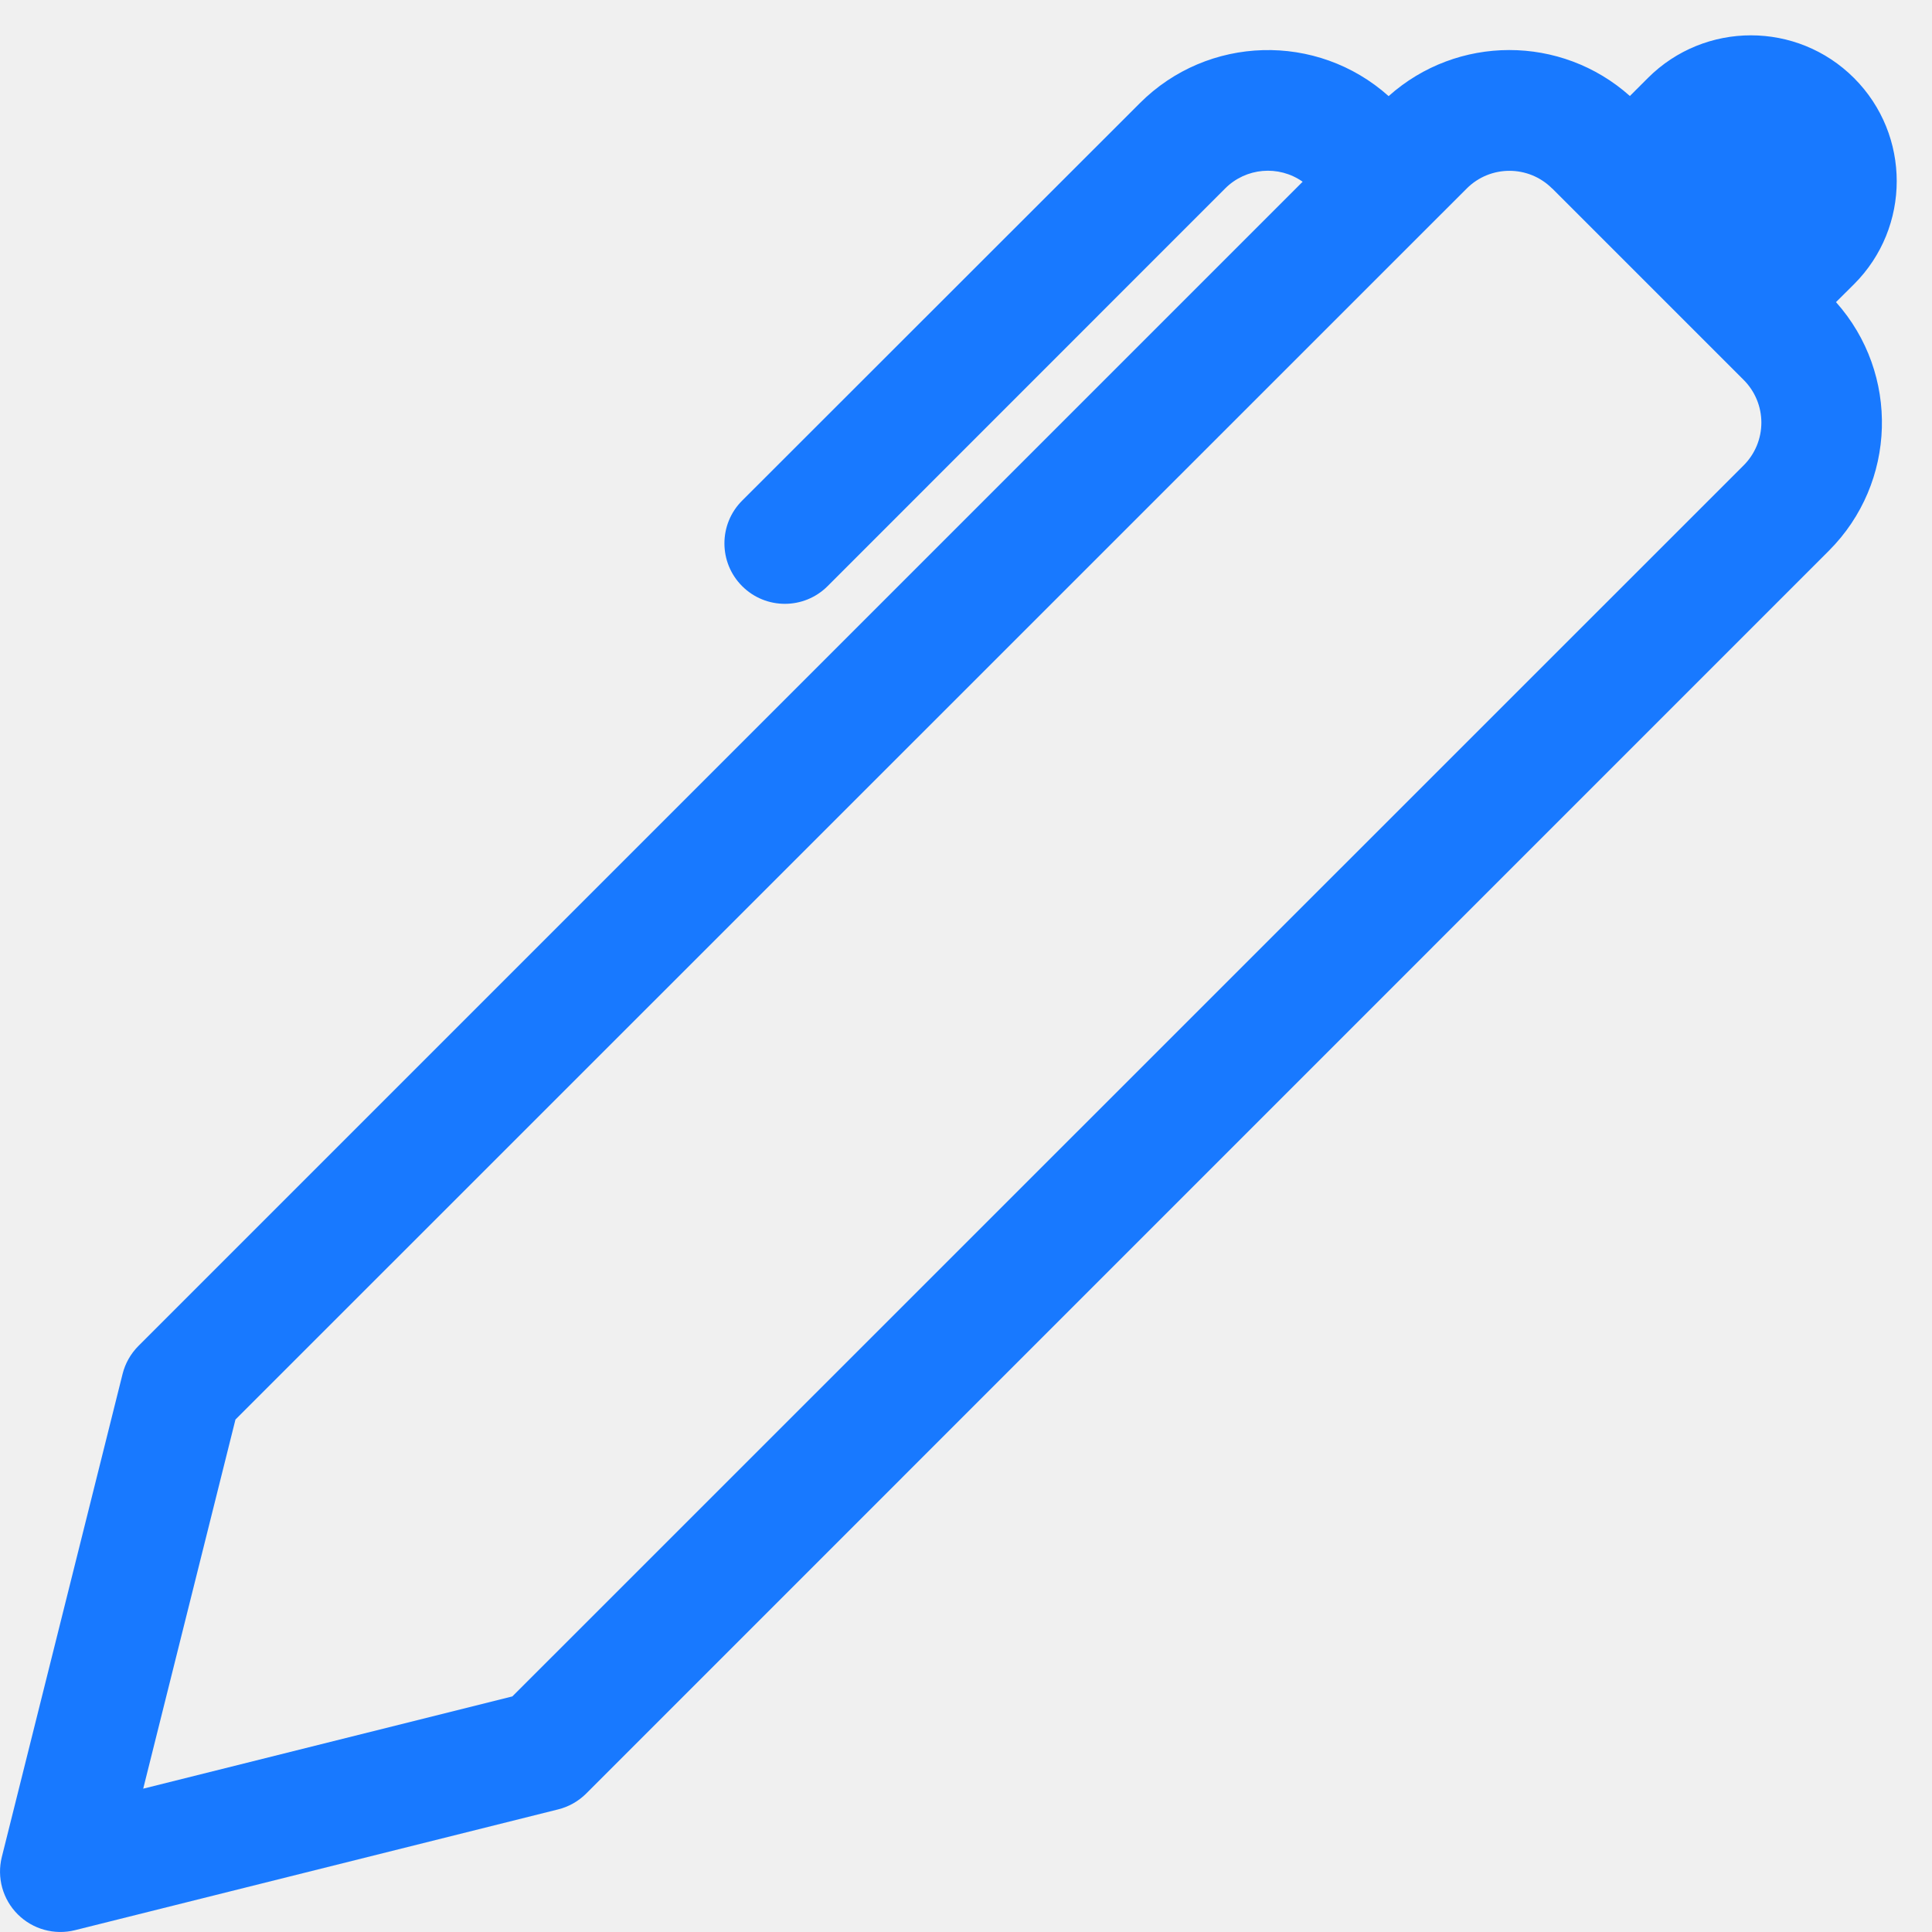
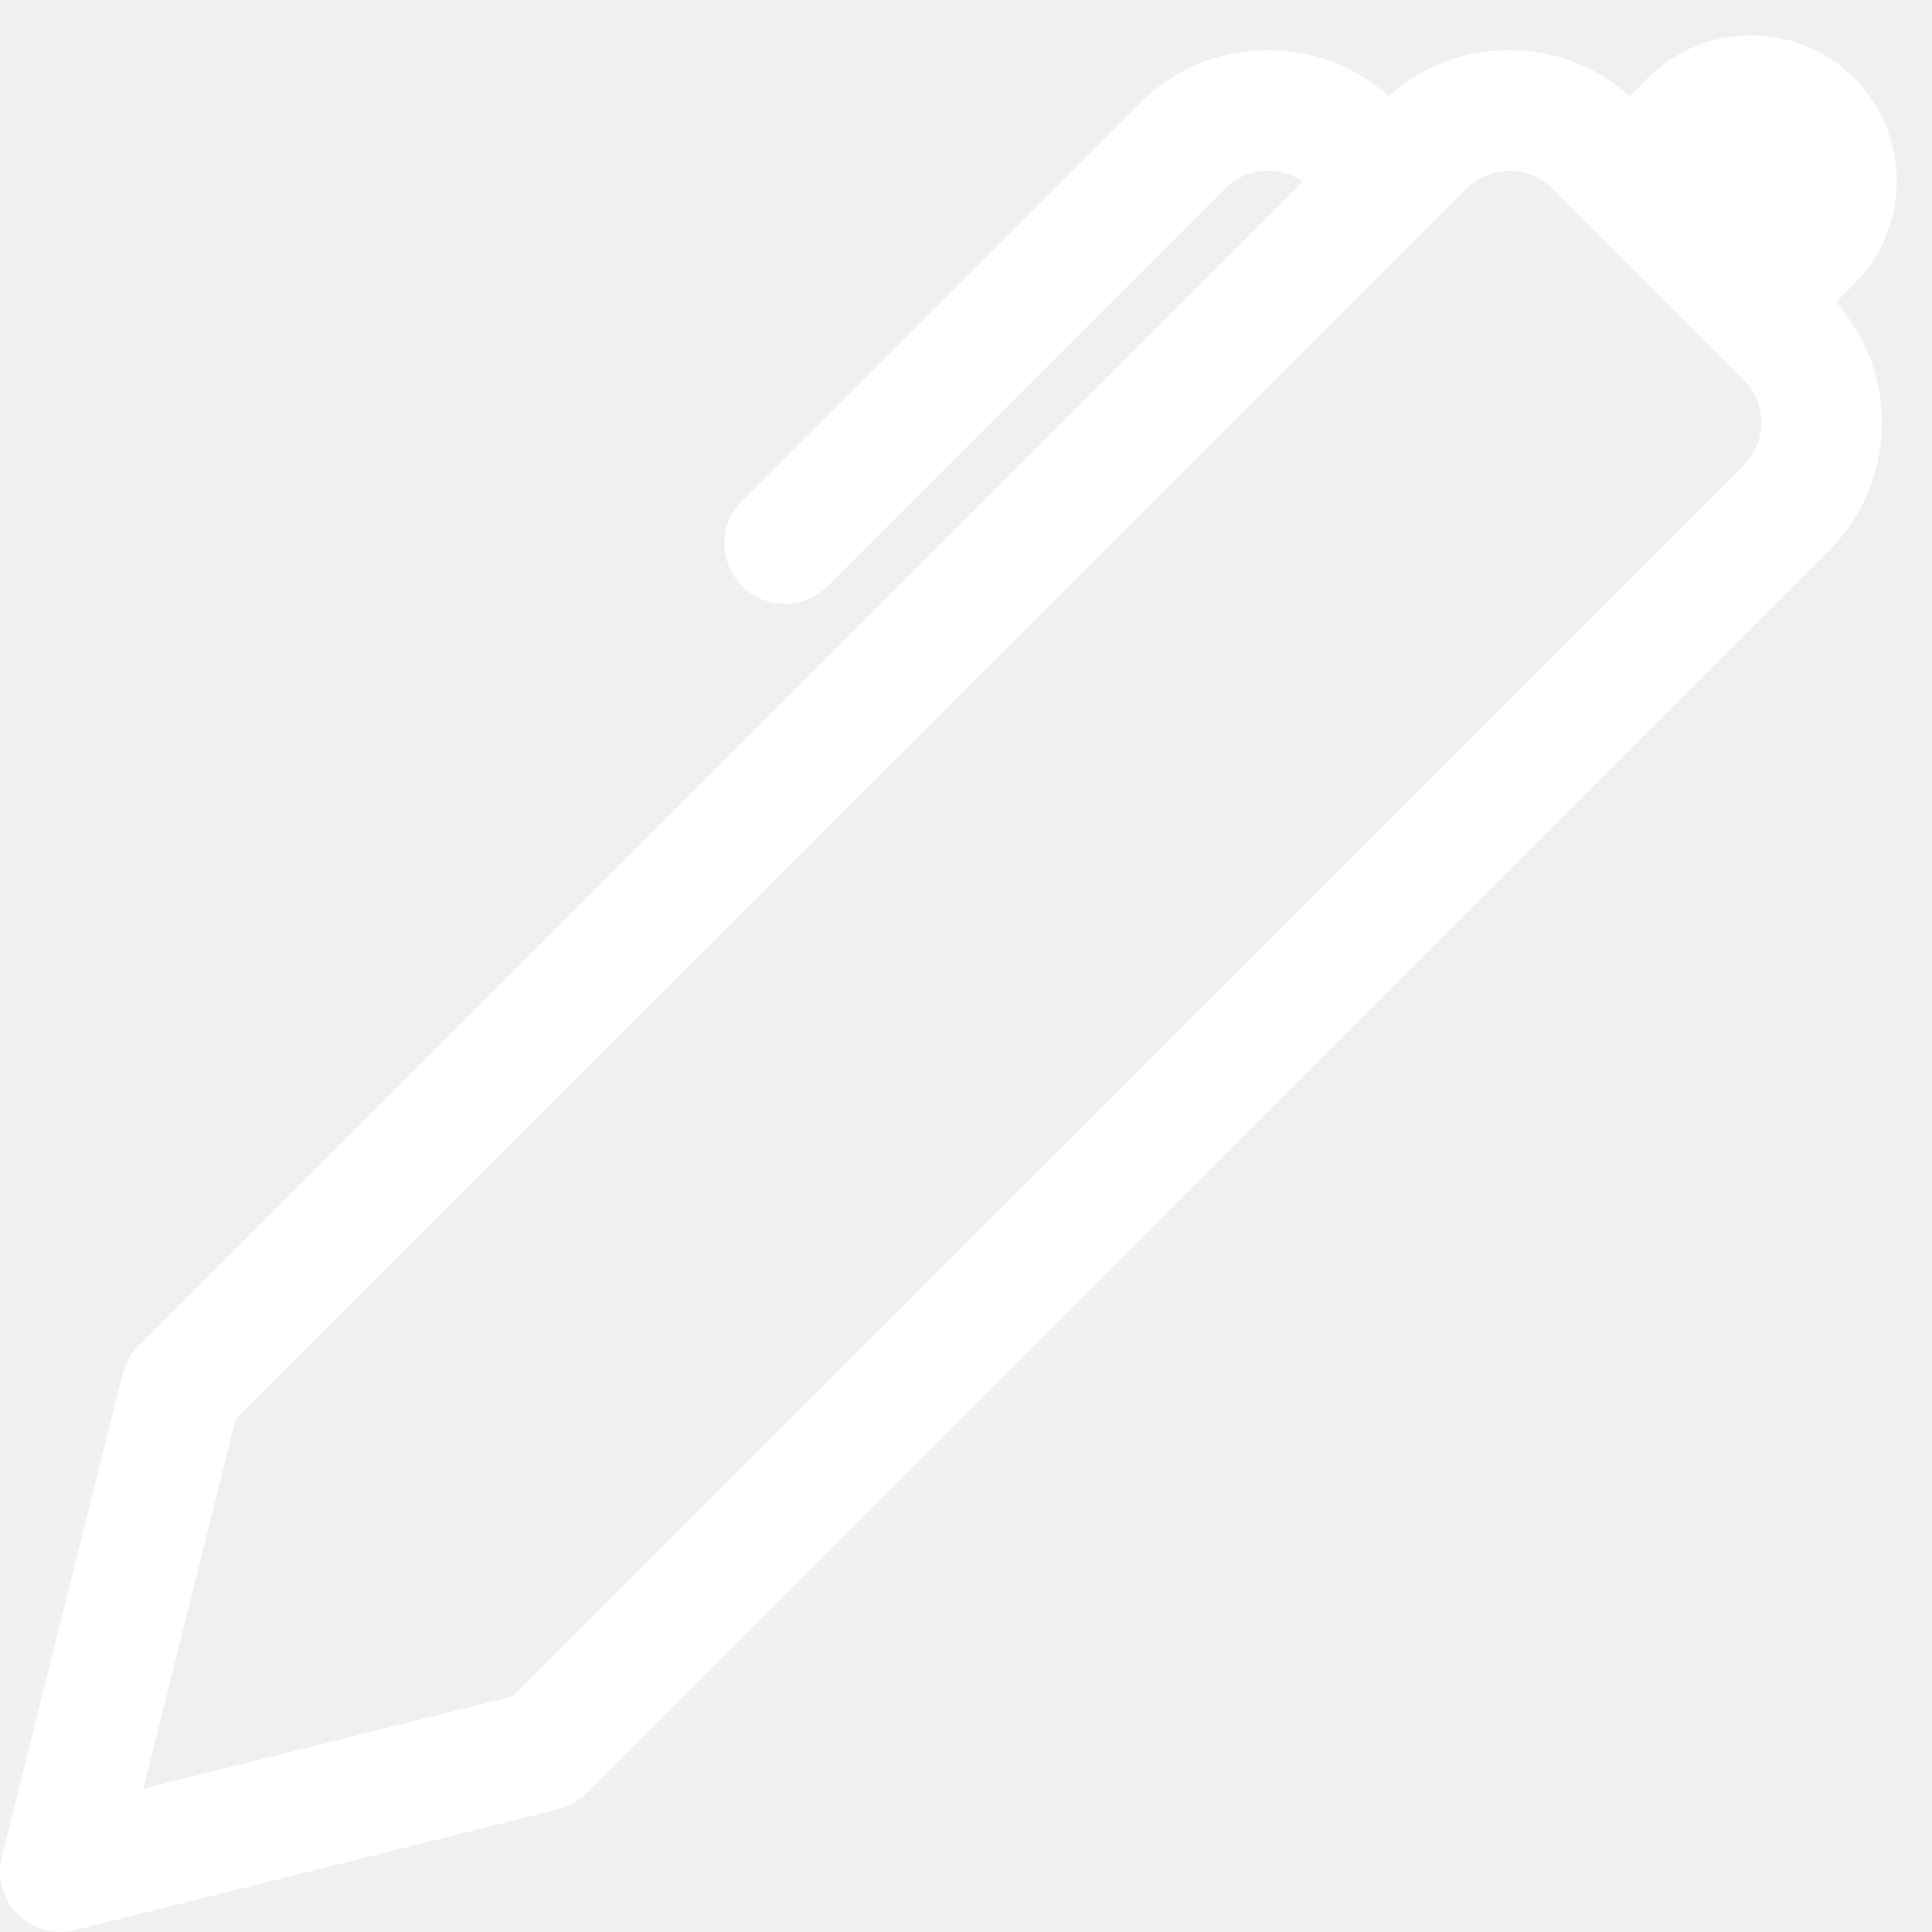
- <svg xmlns="http://www.w3.org/2000/svg" width="16" height="16" fill="#1879ff" class="bi bi-pen" viewBox="0 0 16 16">
+ <svg xmlns="http://www.w3.org/2000/svg" width="16" height="16" fill="#ffffff" class="bi bi-pen" viewBox="0 0 16 16">
  <path d="m13.498.795.149-.149a1.207 1.207 0 1 1 1.707 1.708l-.149.148a1.5 1.5 0 0 1-.059 2.059L4.854 14.854a.5.5 0 0 1-.233.131l-4 1a.5.5 0 0 1-.606-.606l1-4a.5.5 0 0 1 .131-.232l9.642-9.642a.5.5 0 0 0-.642.056L6.854 4.854a.5.5 0 1 1-.708-.708L9.44.854A1.5 1.5 0 0 1 11.5.796a1.5 1.5 0 0 1 1.998-.001m-.644.766a.5.5 0 0 0-.707 0L1.95 11.756l-.764 3.057 3.057-.764L14.44 3.854a.5.5 0 0 0 0-.708l-1.585-1.585z" />
</svg>
